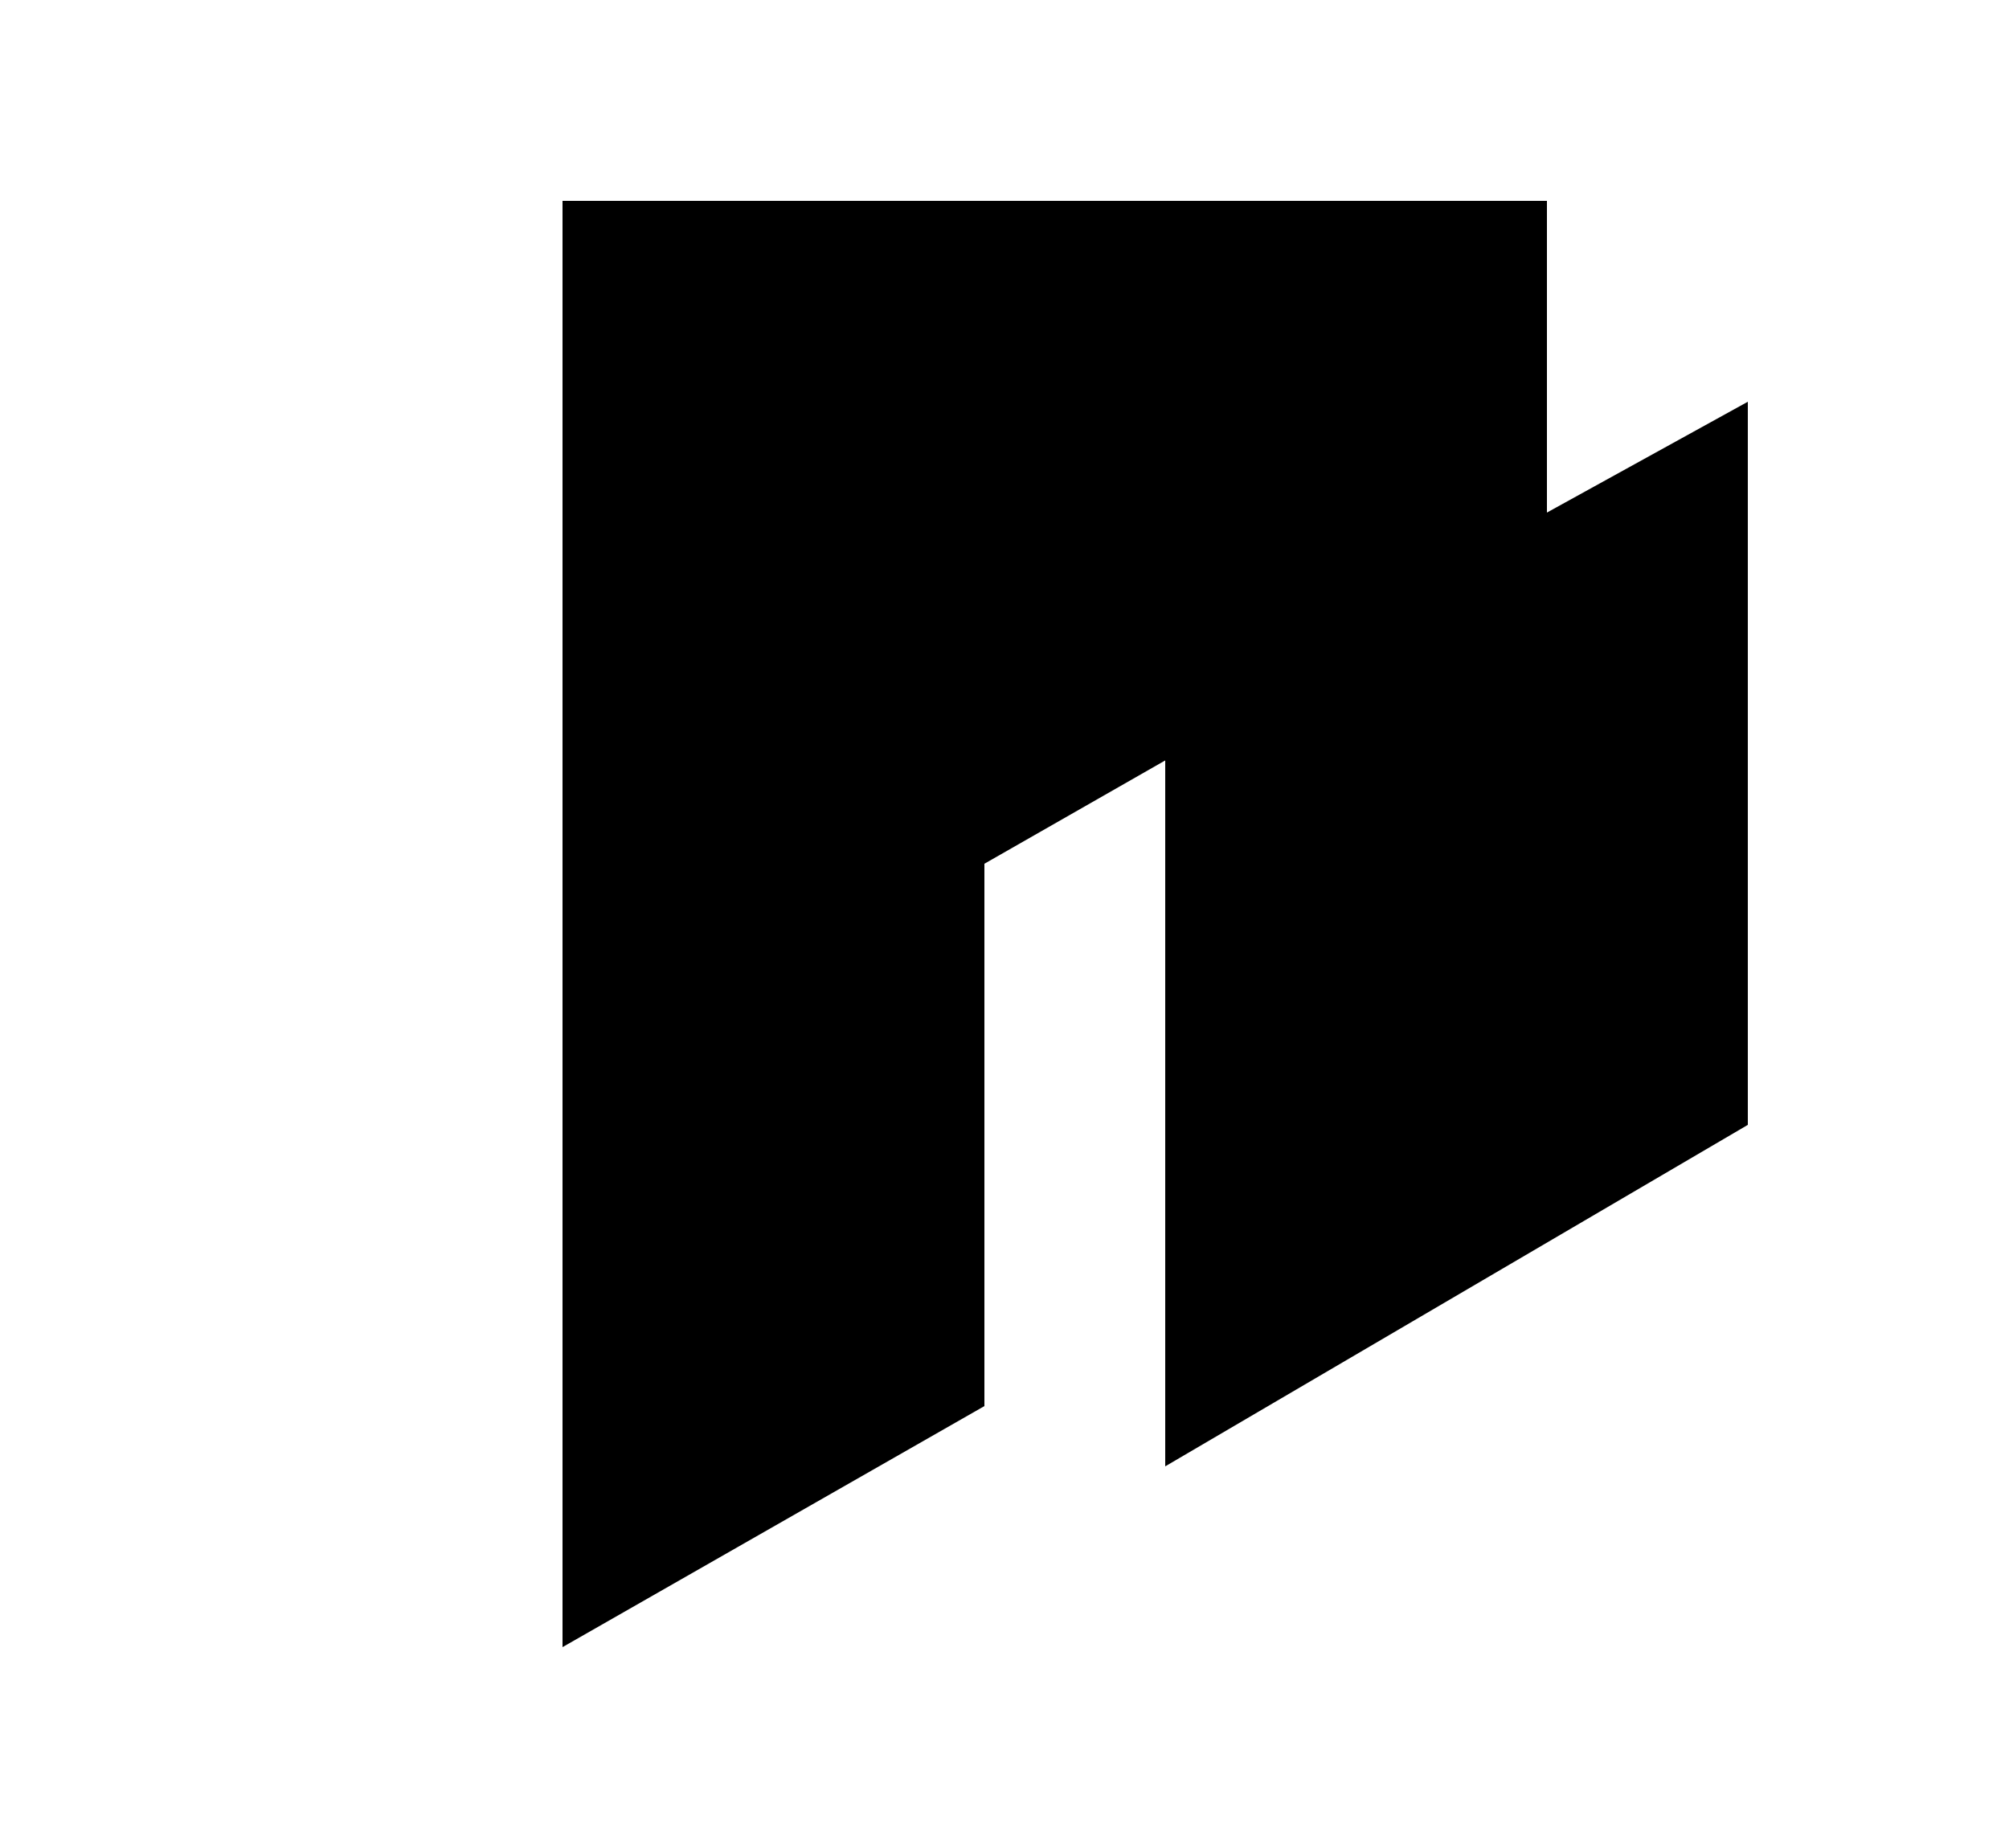
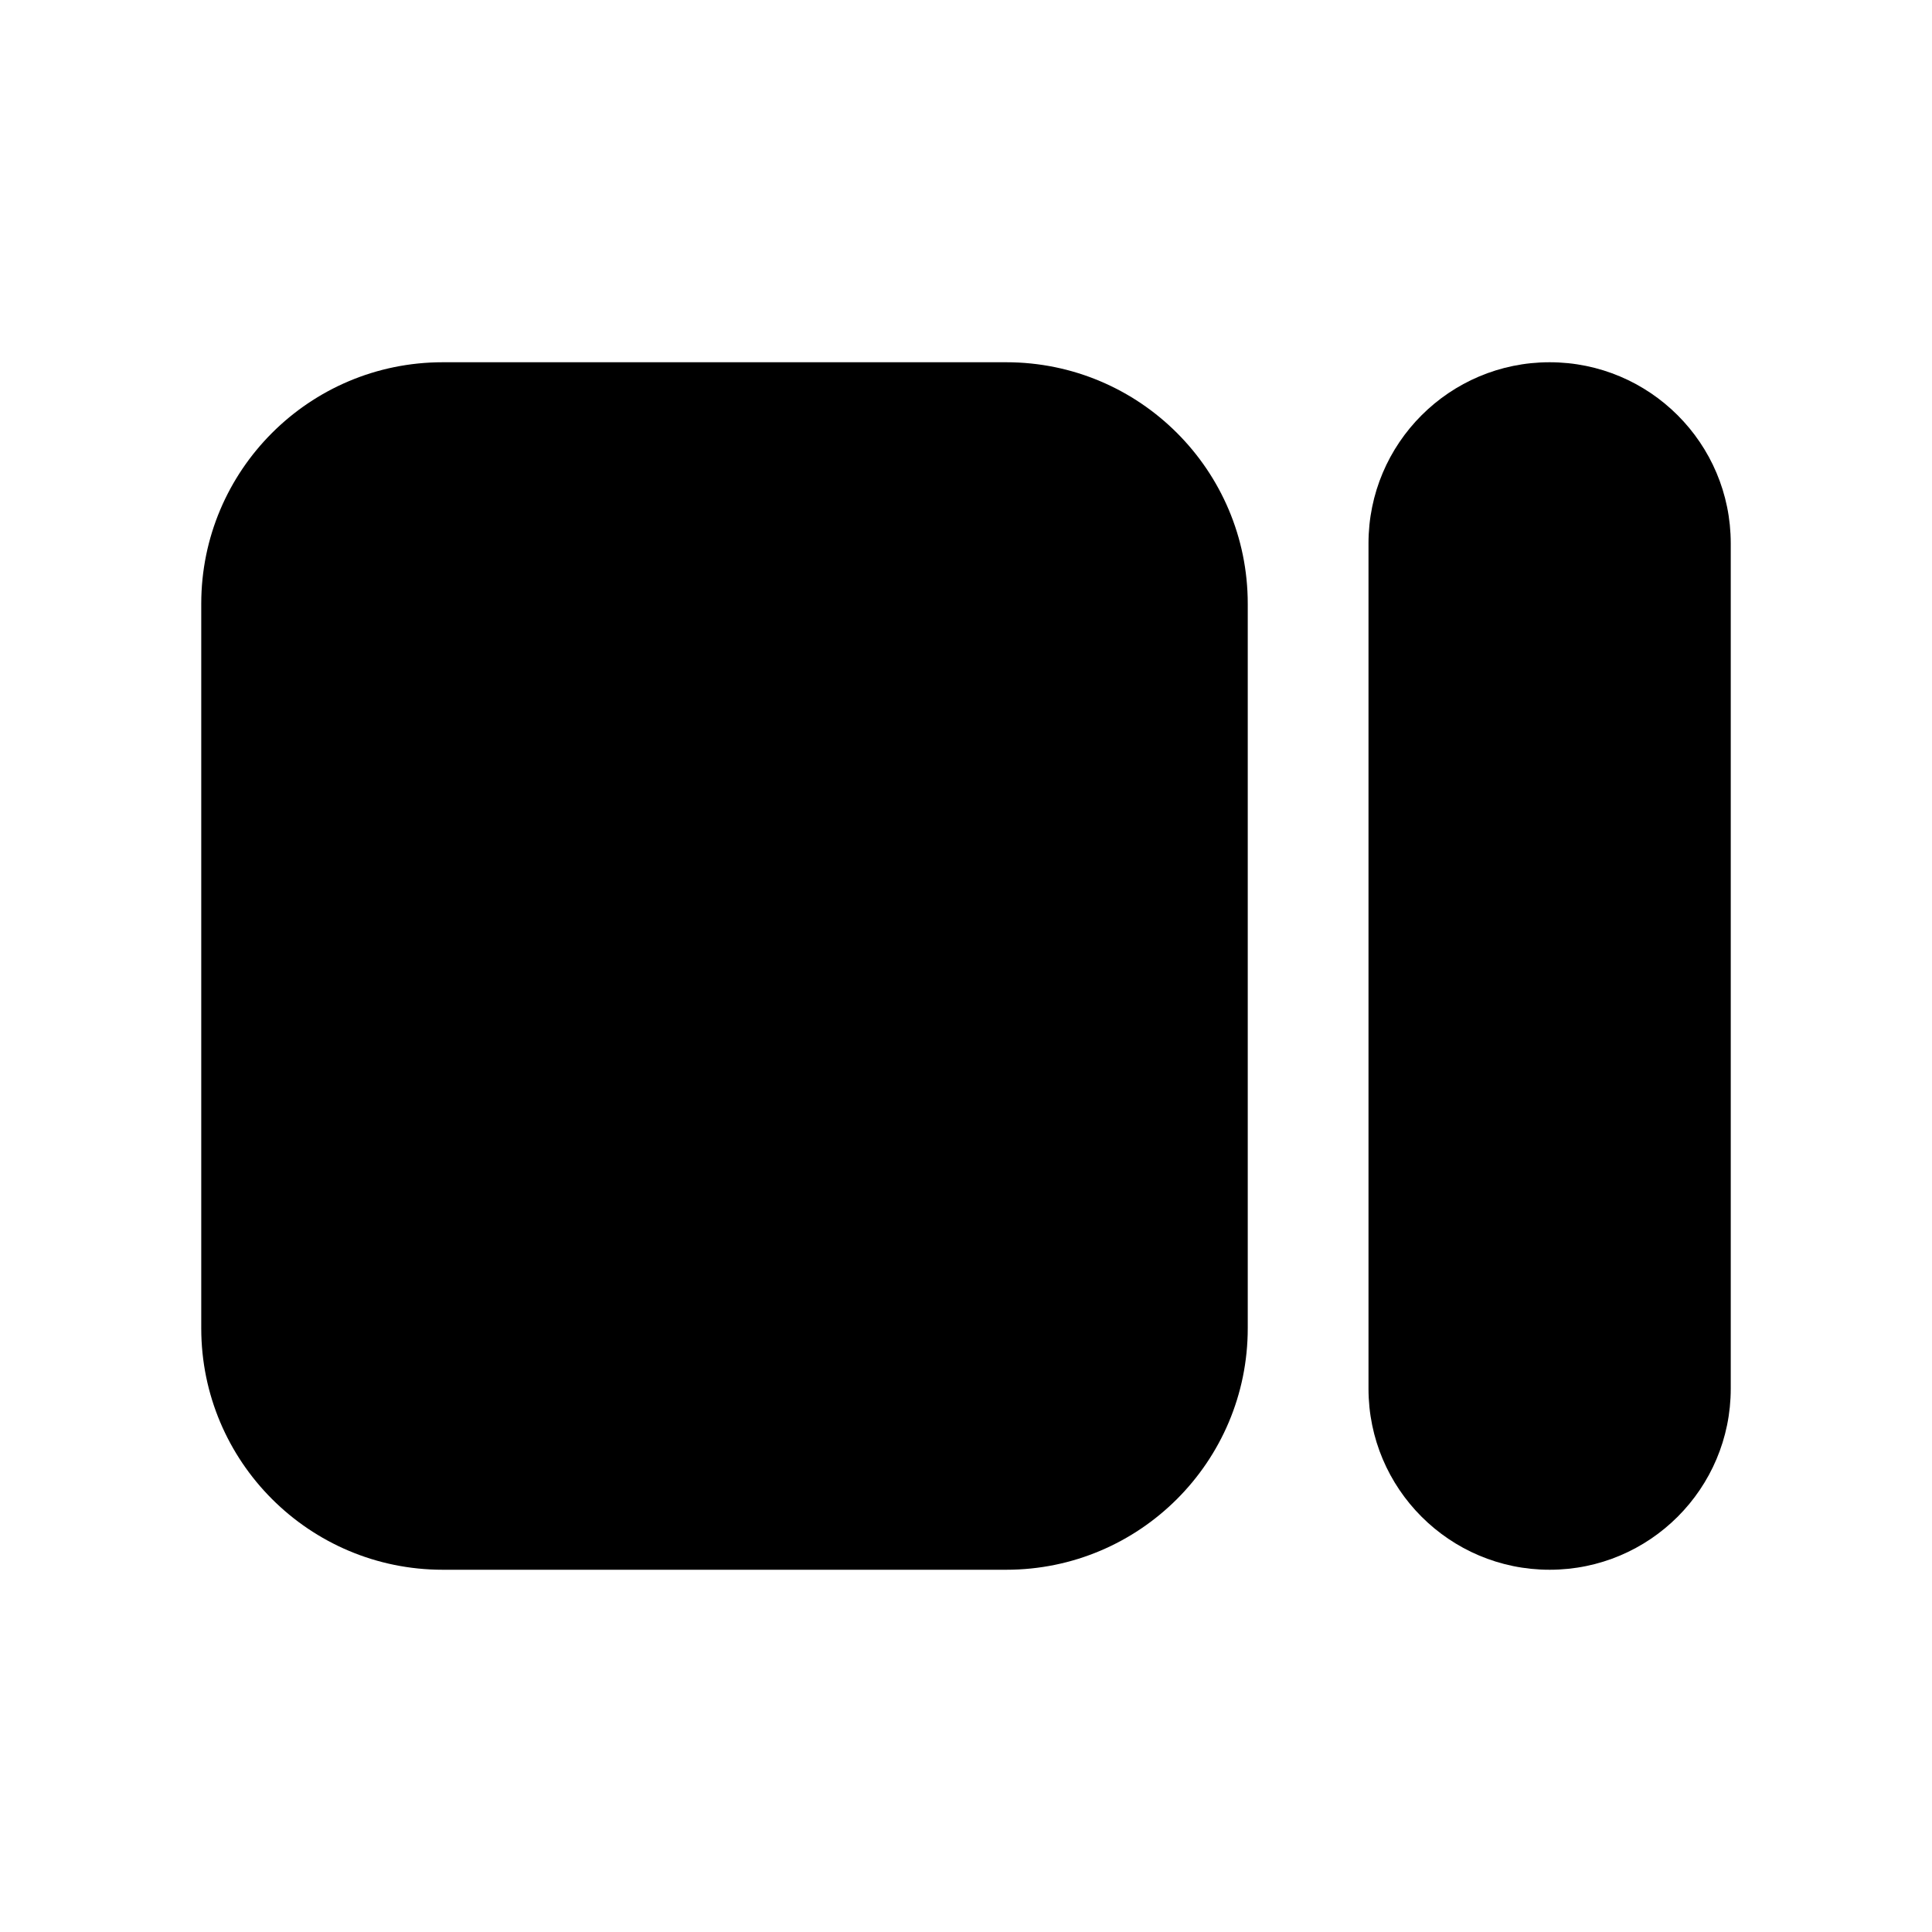
- <svg xmlns="http://www.w3.org/2000/svg" viewBox="0 0 200 184" role="img" aria-label="Sidecar symbol">
-   <path d="M 56 20 L 154 20 L 154 54 L 98 86 L 98 140 L 56 164 Z" fill="#000000" />
-   <path d="M 116 72 L 174 40 L 174 112 L 116 146 Z" fill="#000000" />
+ <svg xmlns="http://www.w3.org/2000/svg" width="48" height="48" viewBox="0 0 48 48">
+   <rect x="5.00" y="9.00" width="26.00" height="30.00" rx="6.00" fill="#000000" />
+   <rect x="34.00" y="9.00" width="9.00" height="30.00" rx="4.50" fill="#000000" />
</svg>
